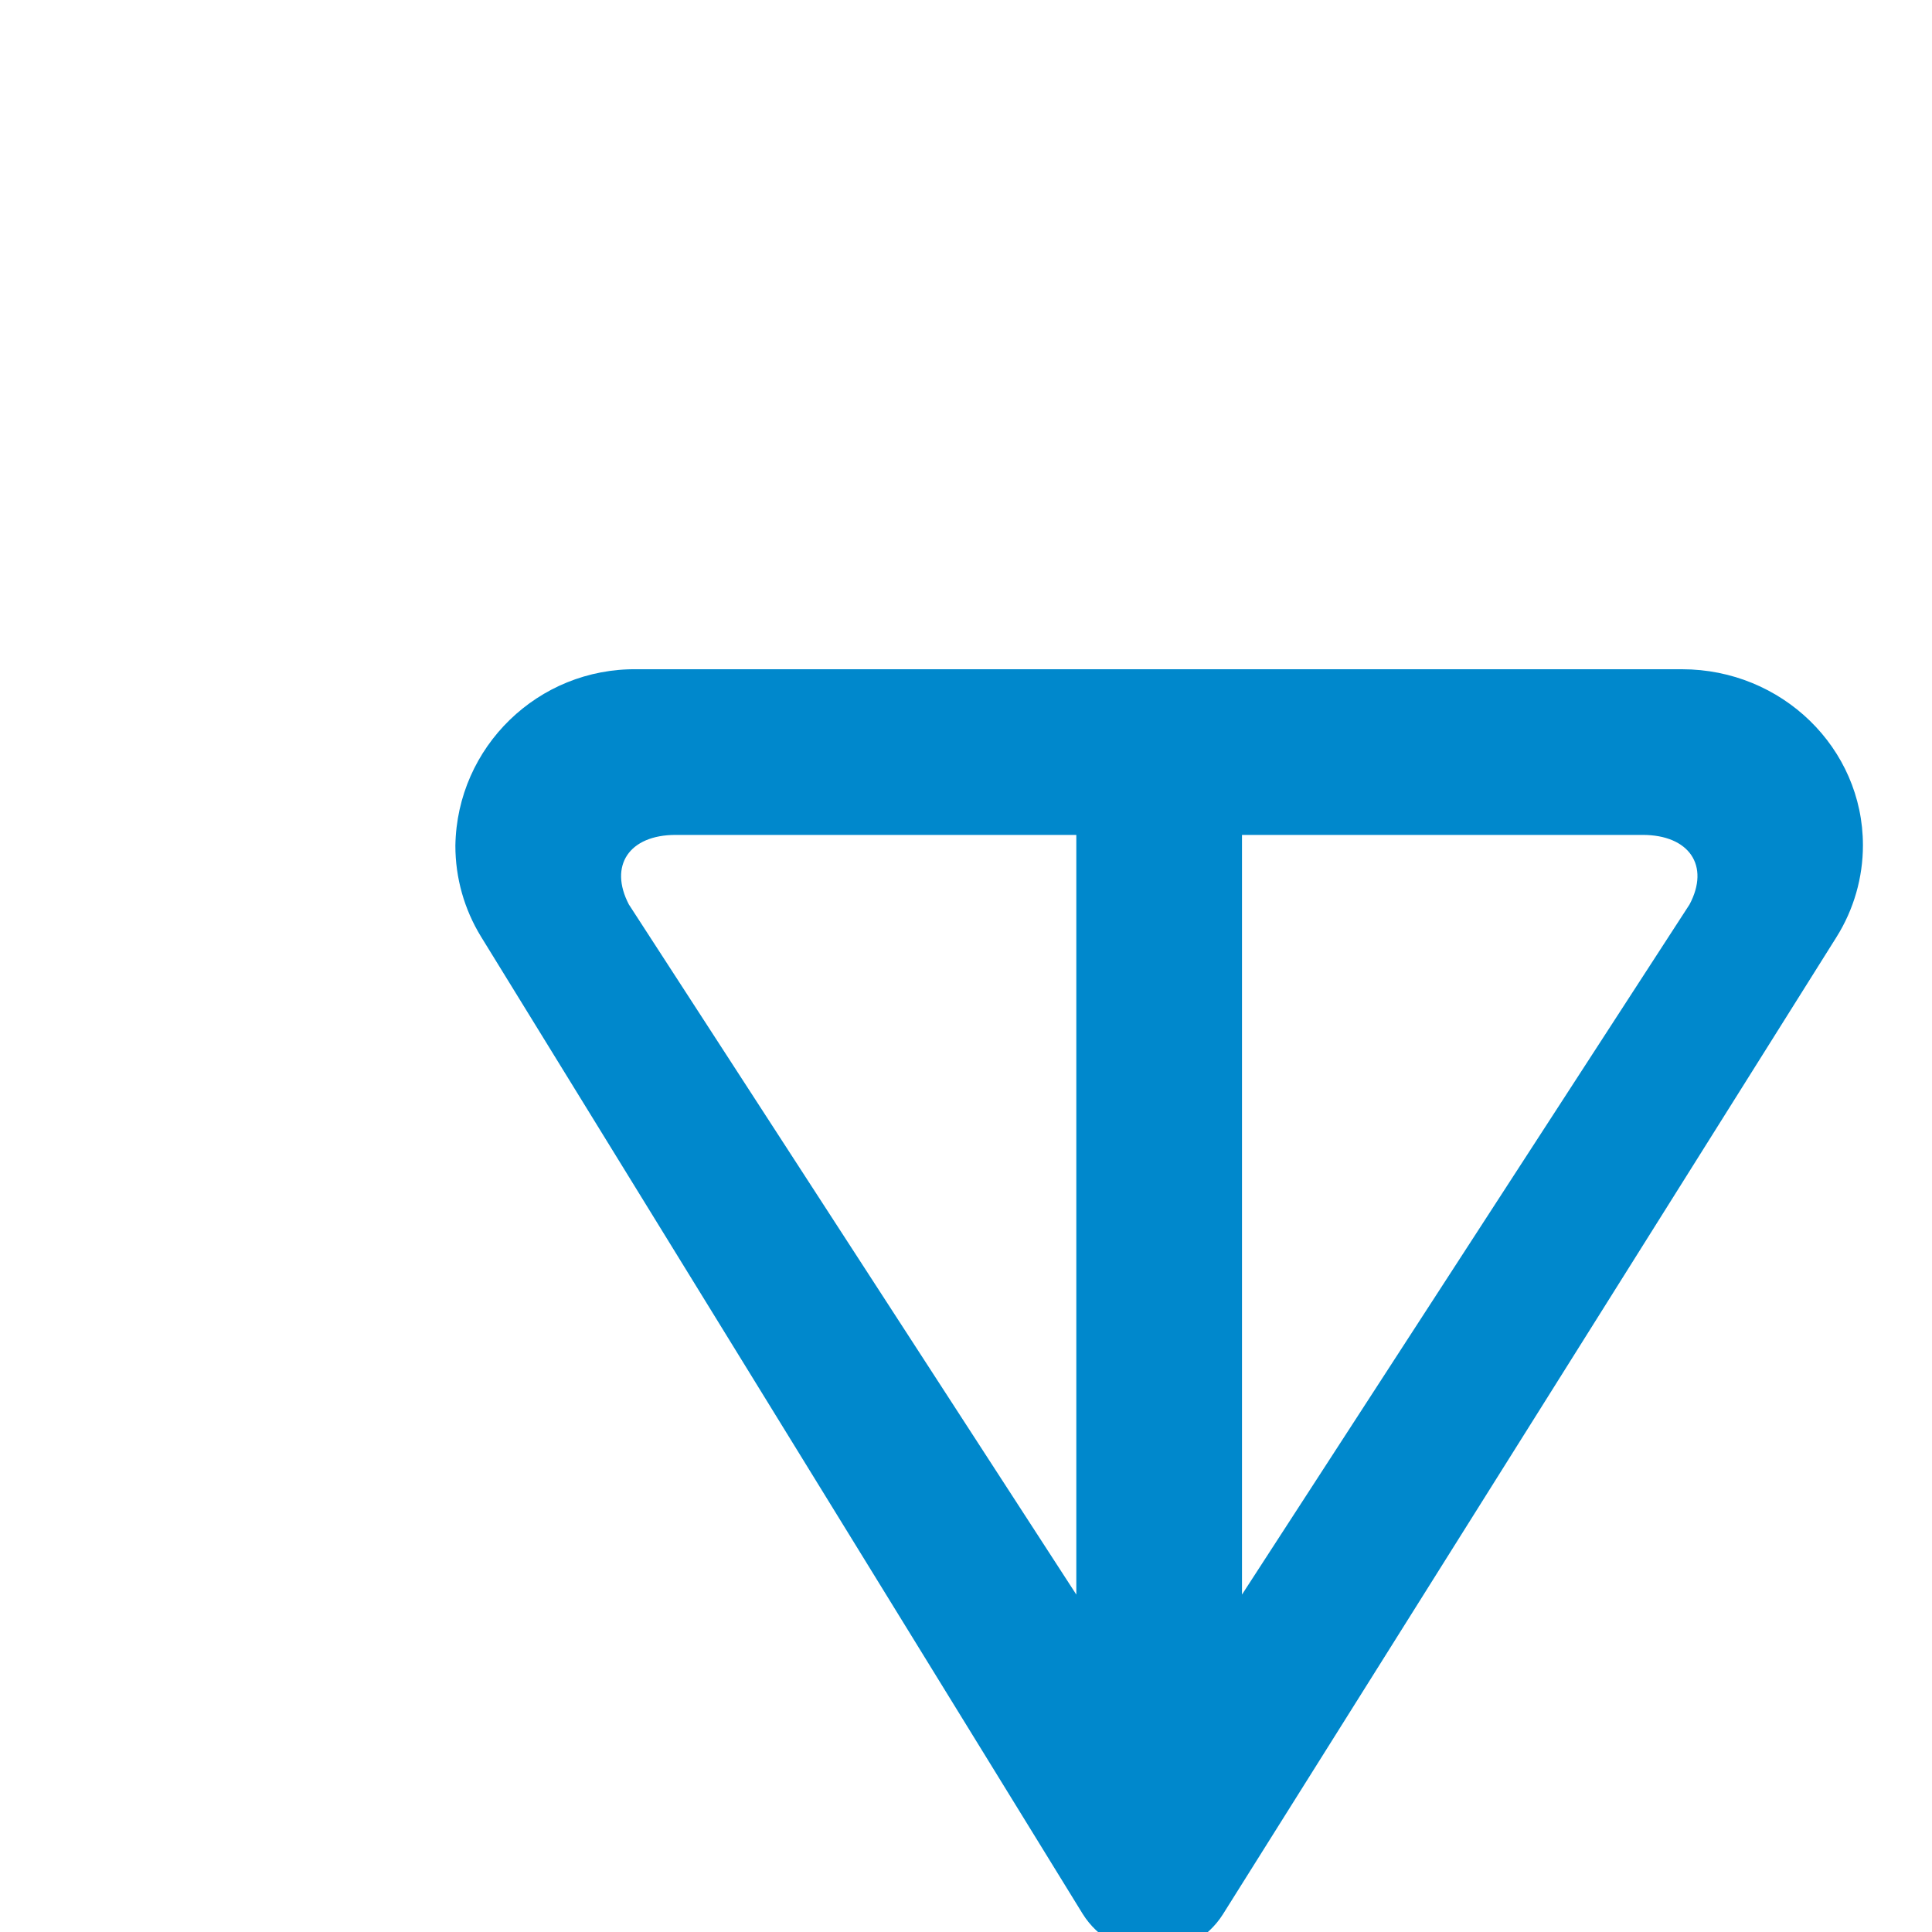
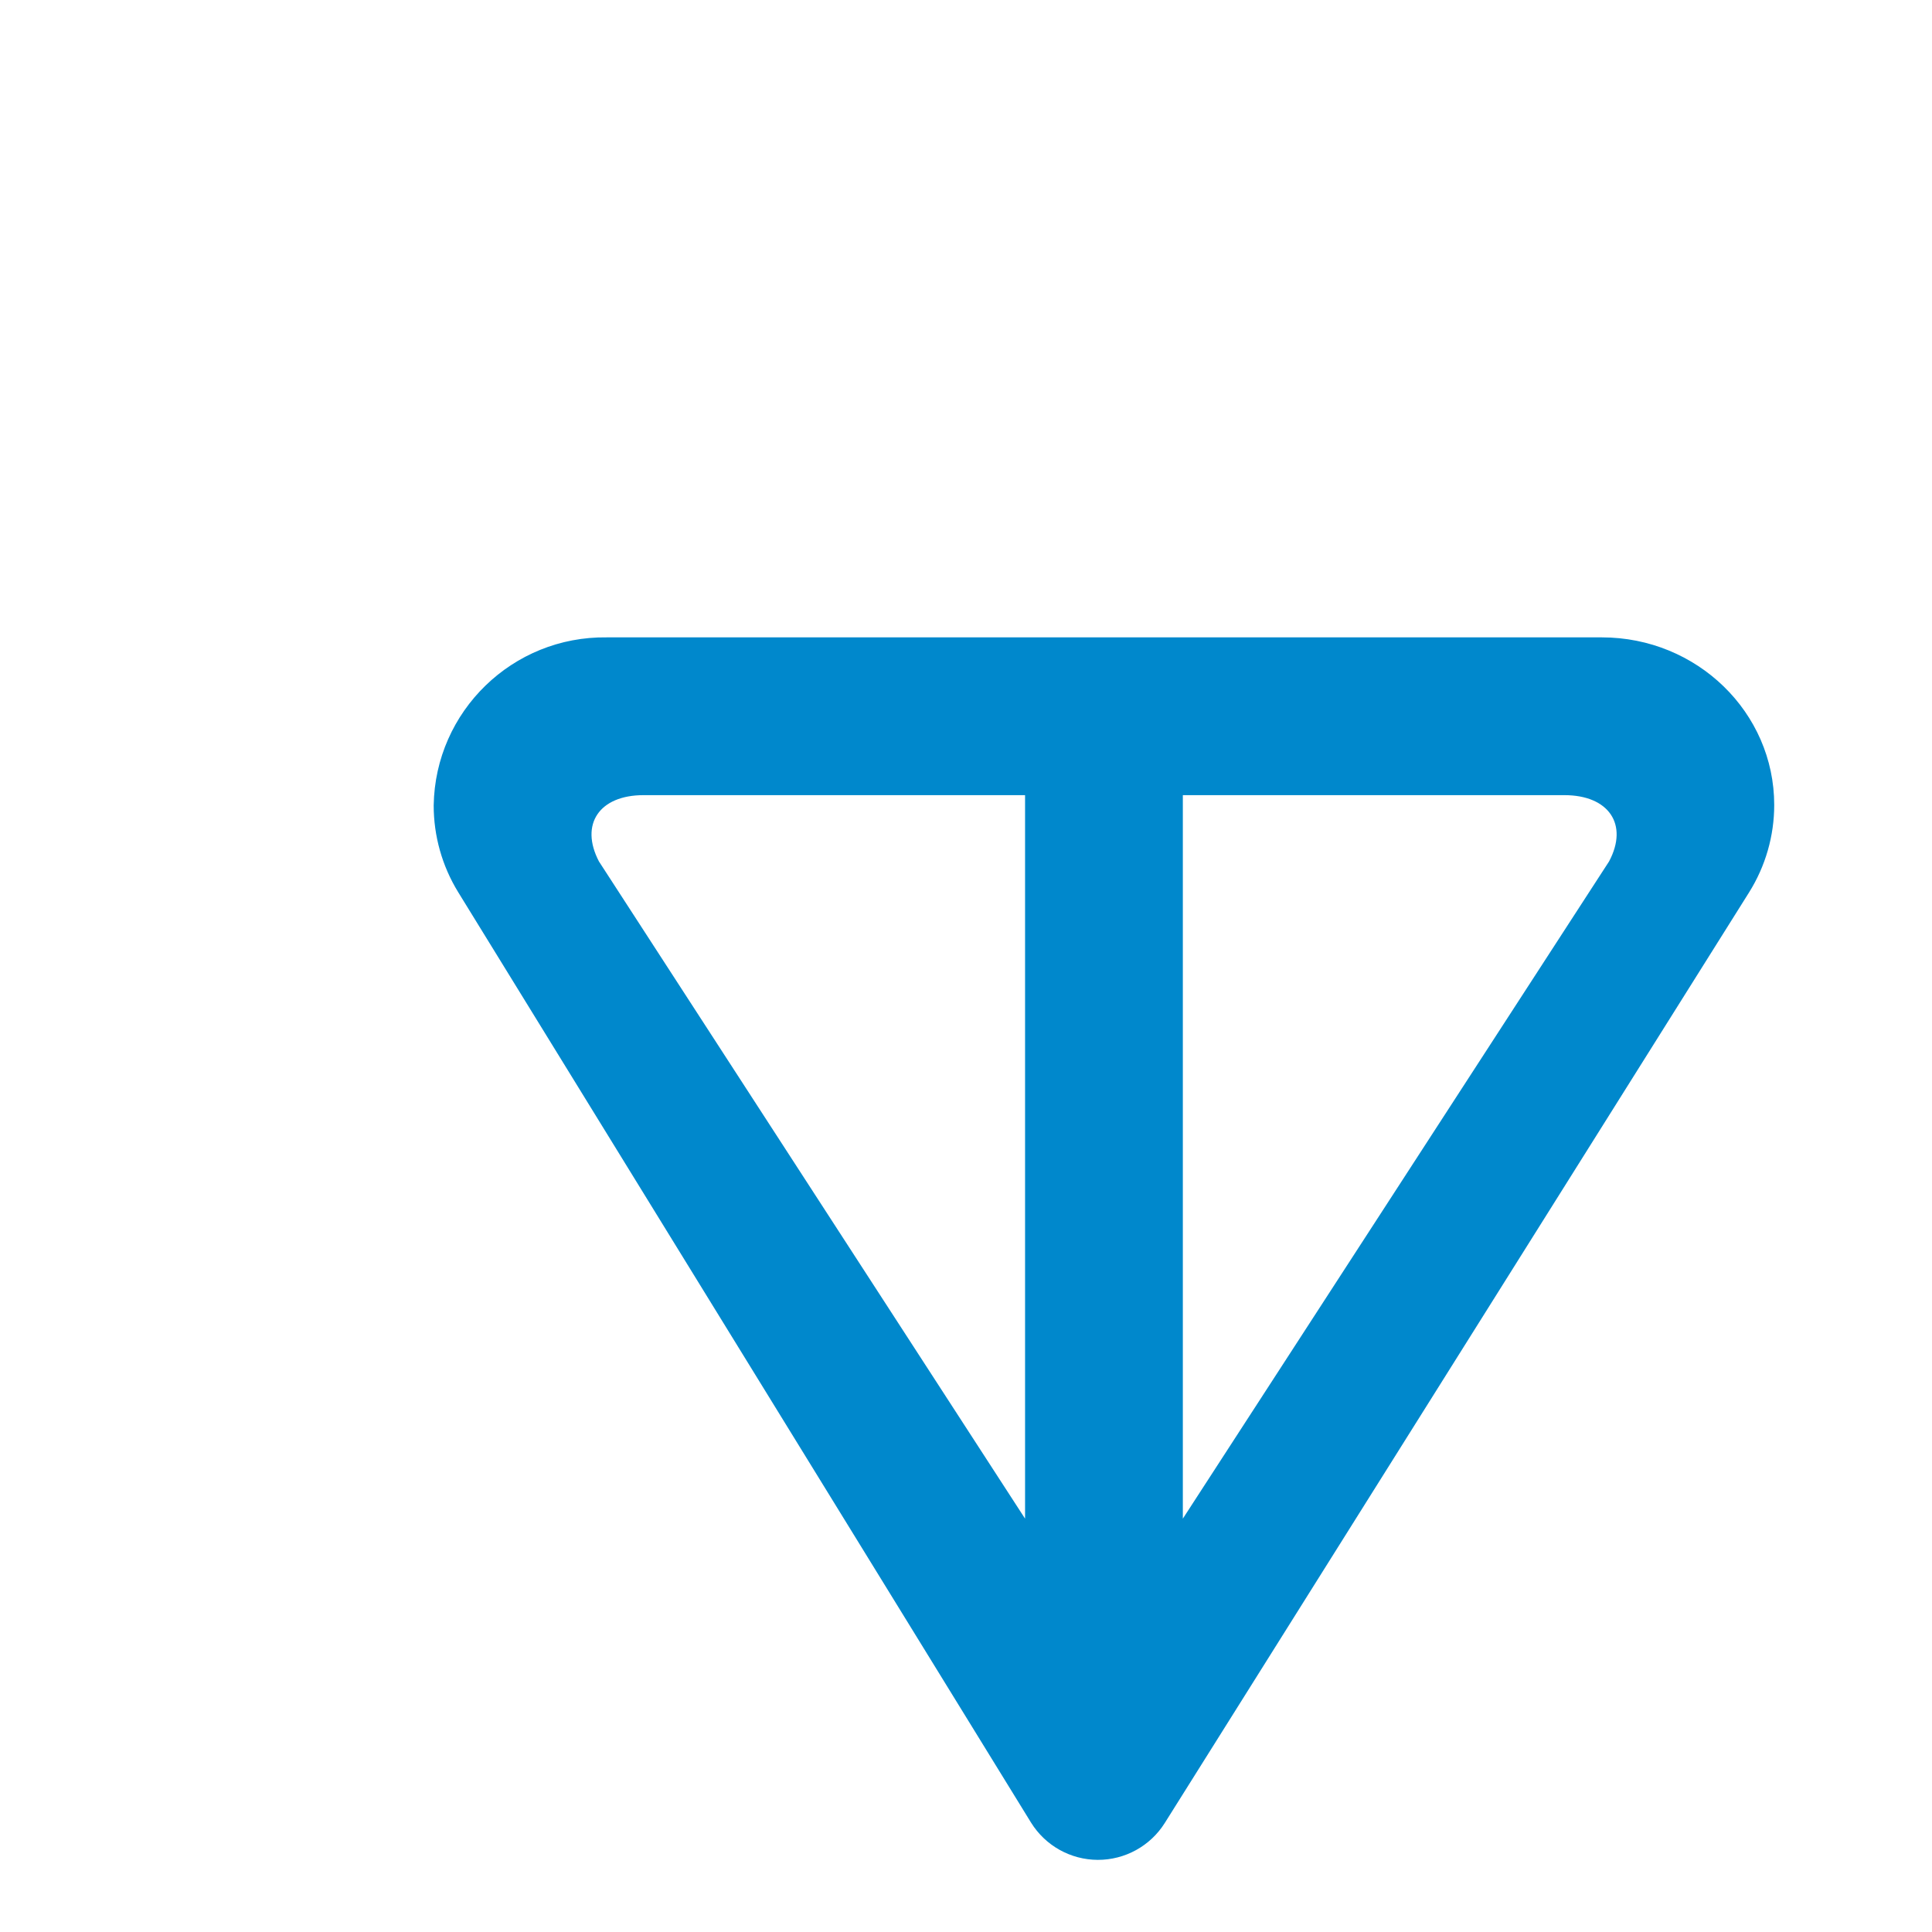
- <svg xmlns="http://www.w3.org/2000/svg" width="200" height="200" viewBox="0 0 20 19">
+ <svg xmlns="http://www.w3.org/2000/svg" width="200" height="200" viewBox="0 0 21 20">
  <path fill="#08C" d="M19.011 9.201L12.66 19.316a.857.857 0 0 1-1.453-.005L4.98 9.197a1.8 1.8 0 0 1-.266-.943a1.856 1.856 0 0 1 1.881-1.826h10.817c1.033 0 1.873.815 1.873 1.822c0 .334-.094.664-.274.951M6.51 8.863l4.632 7.144V8.143H6.994c-.48 0-.694.317-.484.72m6.347 7.144l4.633-7.144c.214-.403-.005-.72-.485-.72h-4.148z" />
</svg>
